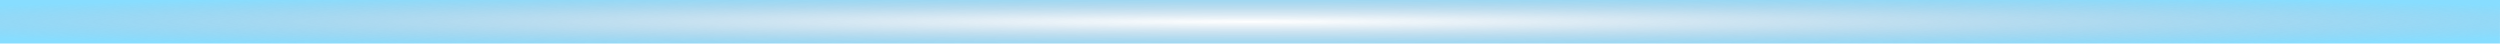
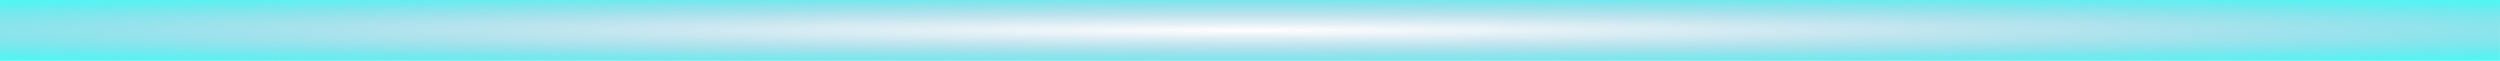
- <svg xmlns="http://www.w3.org/2000/svg" width="1838px" height="32px" viewBox="0 0 1838 32" version="1.1">
+ <svg xmlns="http://www.w3.org/2000/svg" width="1316px" height="32px" viewBox="0 0 1316 32" version="1.1">
  <defs>
-     <radialGradient cx="50%" cy="50%" fx="50%" fy="50%" r="70.166%" gradientTransform="translate(0.5,0.5),scale(0.01741,1),rotate(90),scale(1,48.12796),translate(-0.5,-0.5)" id="radialGradient-1">
+     <radialGradient cx="50%" cy="50%" fx="50%" fy="50%" r="70.166%" gradientTransform="translate(0.5,0.5),scale(0.024316,1),rotate(90),scale(1,47.51711),translate(-0.5,-0.5)" id="radialGradient-1">
      <stop stop-color="#0E66A5" stop-opacity="0" offset="0%" />
-       <stop stop-color="#54CFFF" offset="100%" />
+       <stop stop-color="#01FFF5" offset="100%" />
    </radialGradient>
  </defs>
-   <g id="大屏" stroke="none" stroke-width="1" fill="none" fill-rule="evenodd" opacity="0.703">
-     <g id="电站分析备份-2" transform="translate(-34, -691)" fill="url(#radialGradient-1)">
-       <polygon id="矩形" points="34 691 1872 691 1871.959 723 34 723" />
+   <g id="大屏" stroke="none" stroke-width="1" fill="none" fill-rule="evenodd" opacity="0.75">
+     <g id="告警列表" transform="translate(-525, -383)" fill="url(#radialGradient-1)">
+       <polygon id="矩形备份-119" points="525 383 1841 383 1840.97 415 525 415" />
    </g>
  </g>
</svg>
